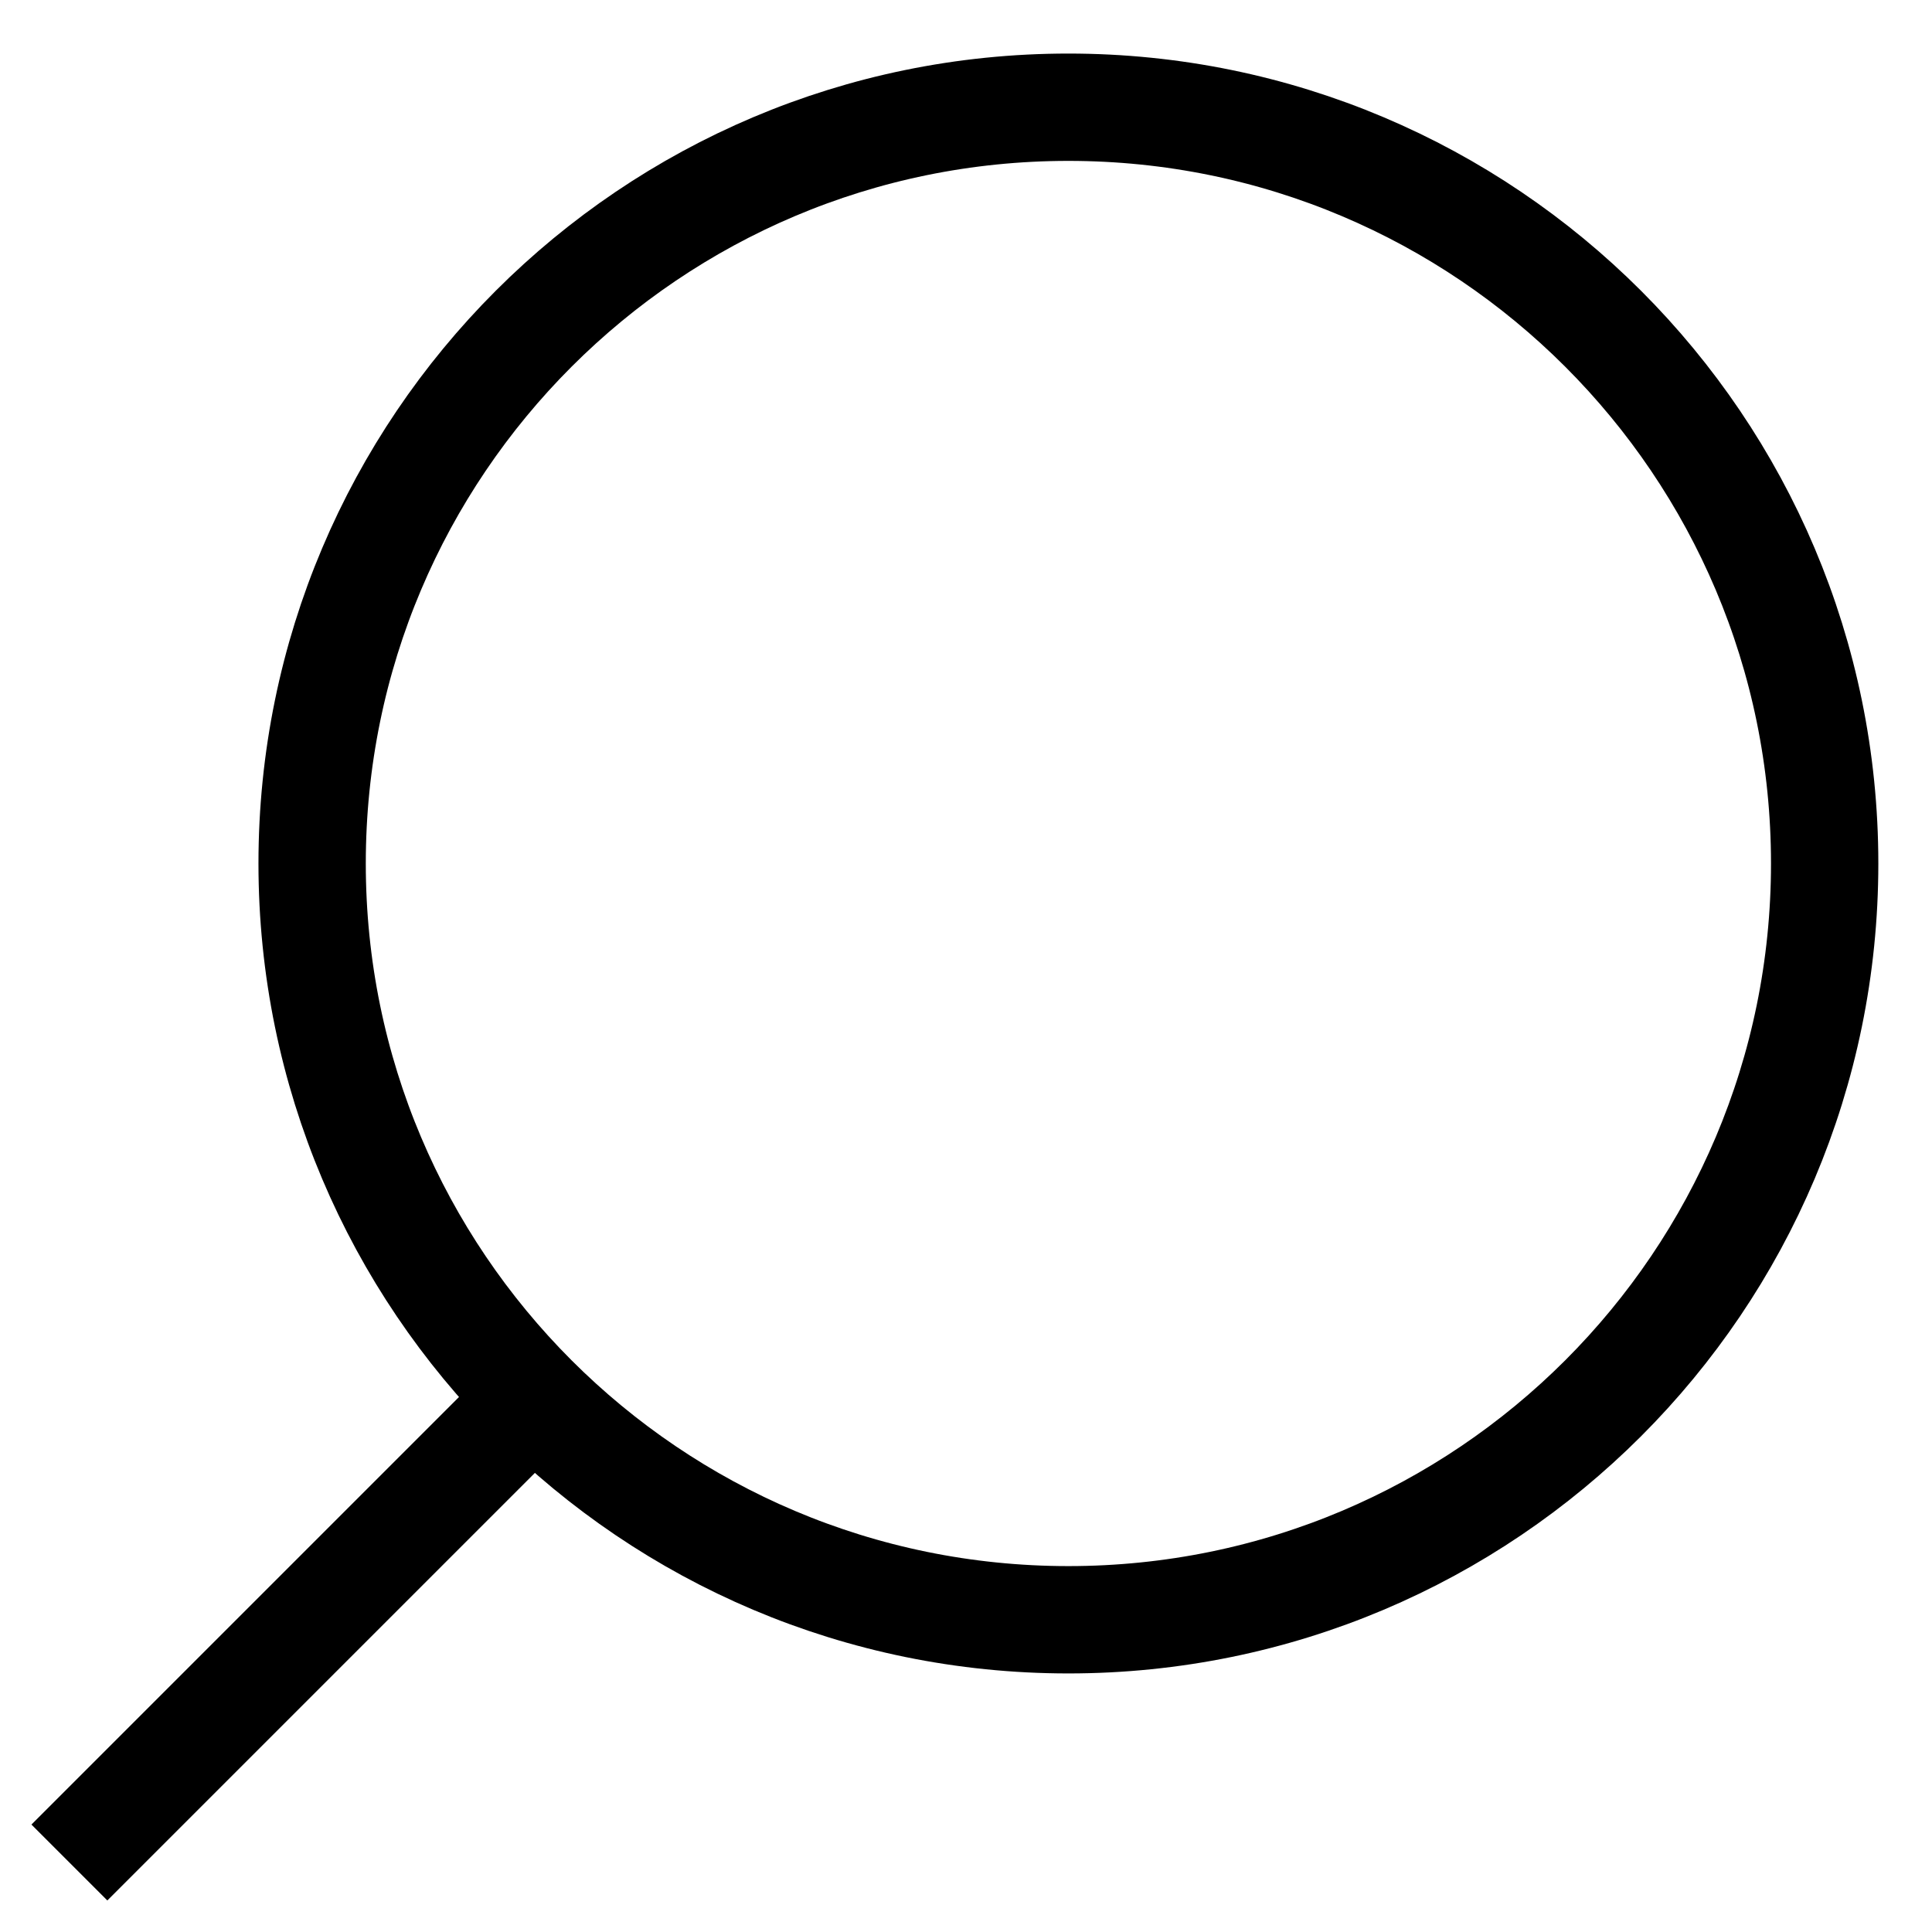
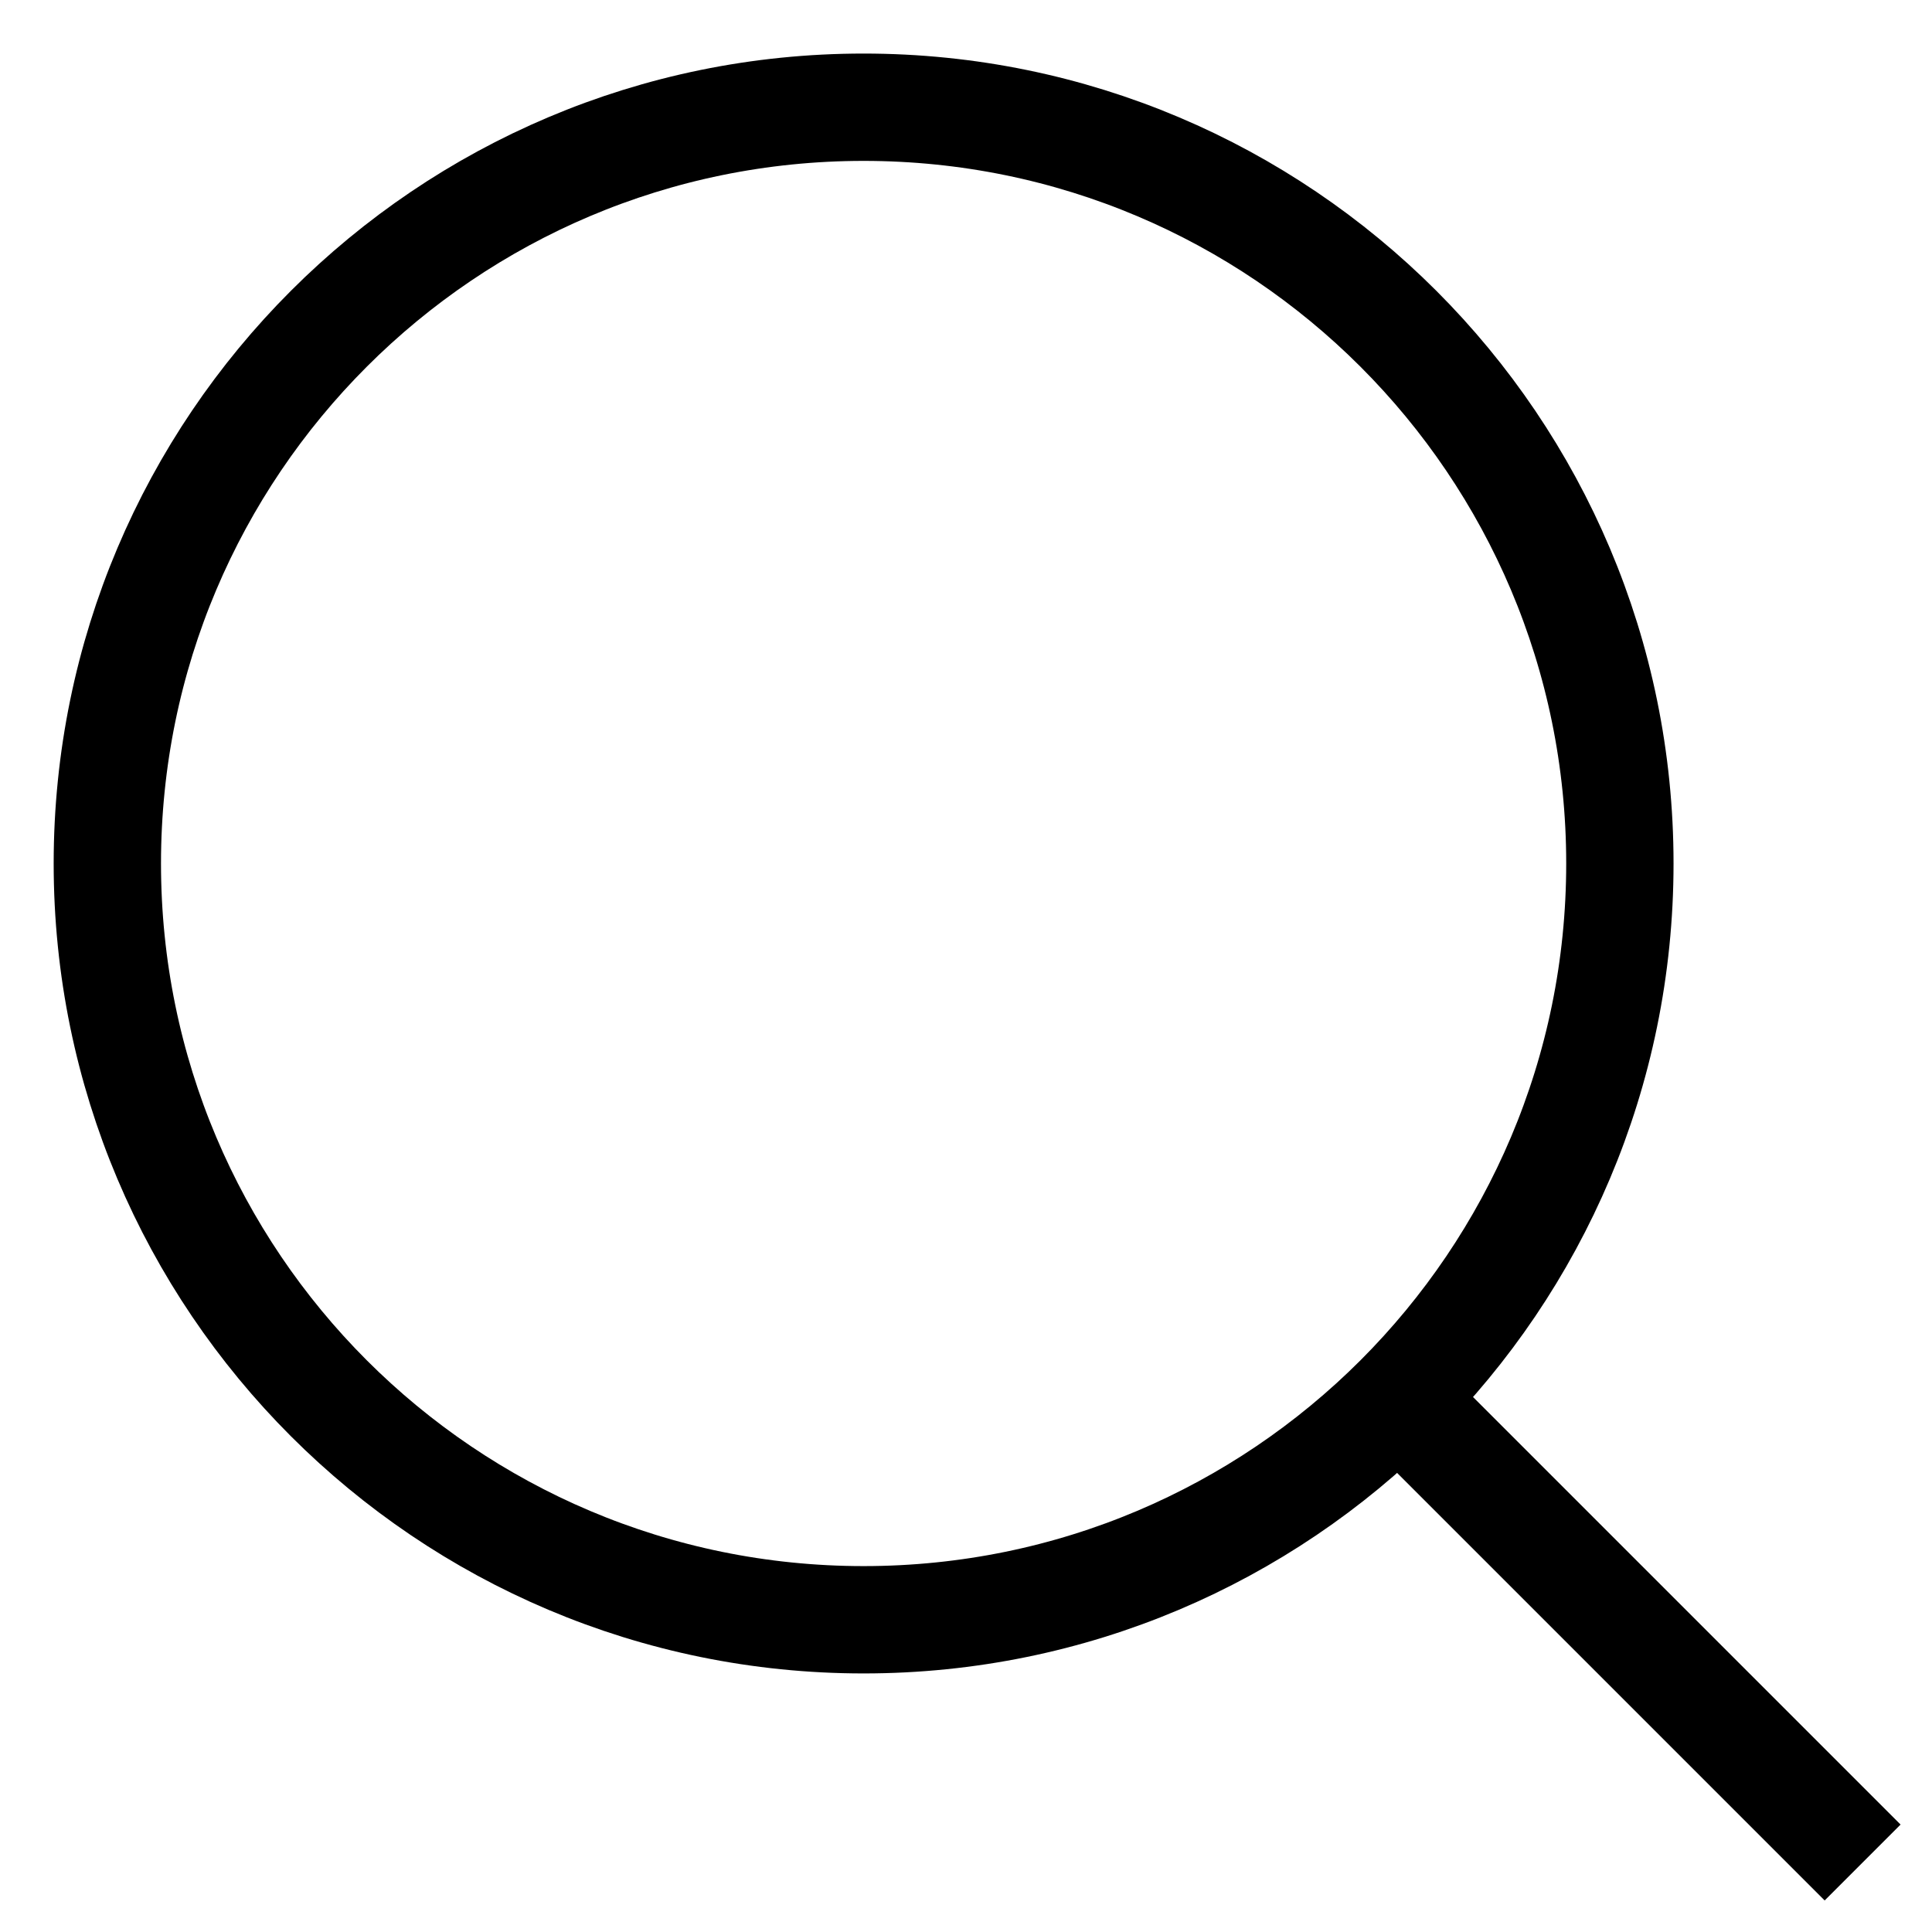
<svg xmlns="http://www.w3.org/2000/svg" width="18" height="18" viewBox="0 0 18 18" fill="none">
-   <path d="M4.921 13.078L1 16.999M17 8.045C17 11.937 13.845 15.091 9.954 15.091C6.063 15.091 2.908 11.937 2.908 8.045C2.908 4.154 6.063 0.999 9.954 0.999C13.845 0.999 17 4.154 17 8.045Z" stroke="black" stroke-linecap="square" stroke-linejoin="round" />
+   <path d="M13.079 13.078L17 16.999M1 8.045C1 11.937 4.155 15.091 8.046 15.091C11.938 15.091 15.092 11.937 15.092 8.045C15.092 4.154 11.938 0.999 8.046 0.999C4.155 0.999 1 4.154 1 8.045Z" stroke="black" stroke-linecap="square" stroke-linejoin="round" />
</svg>
